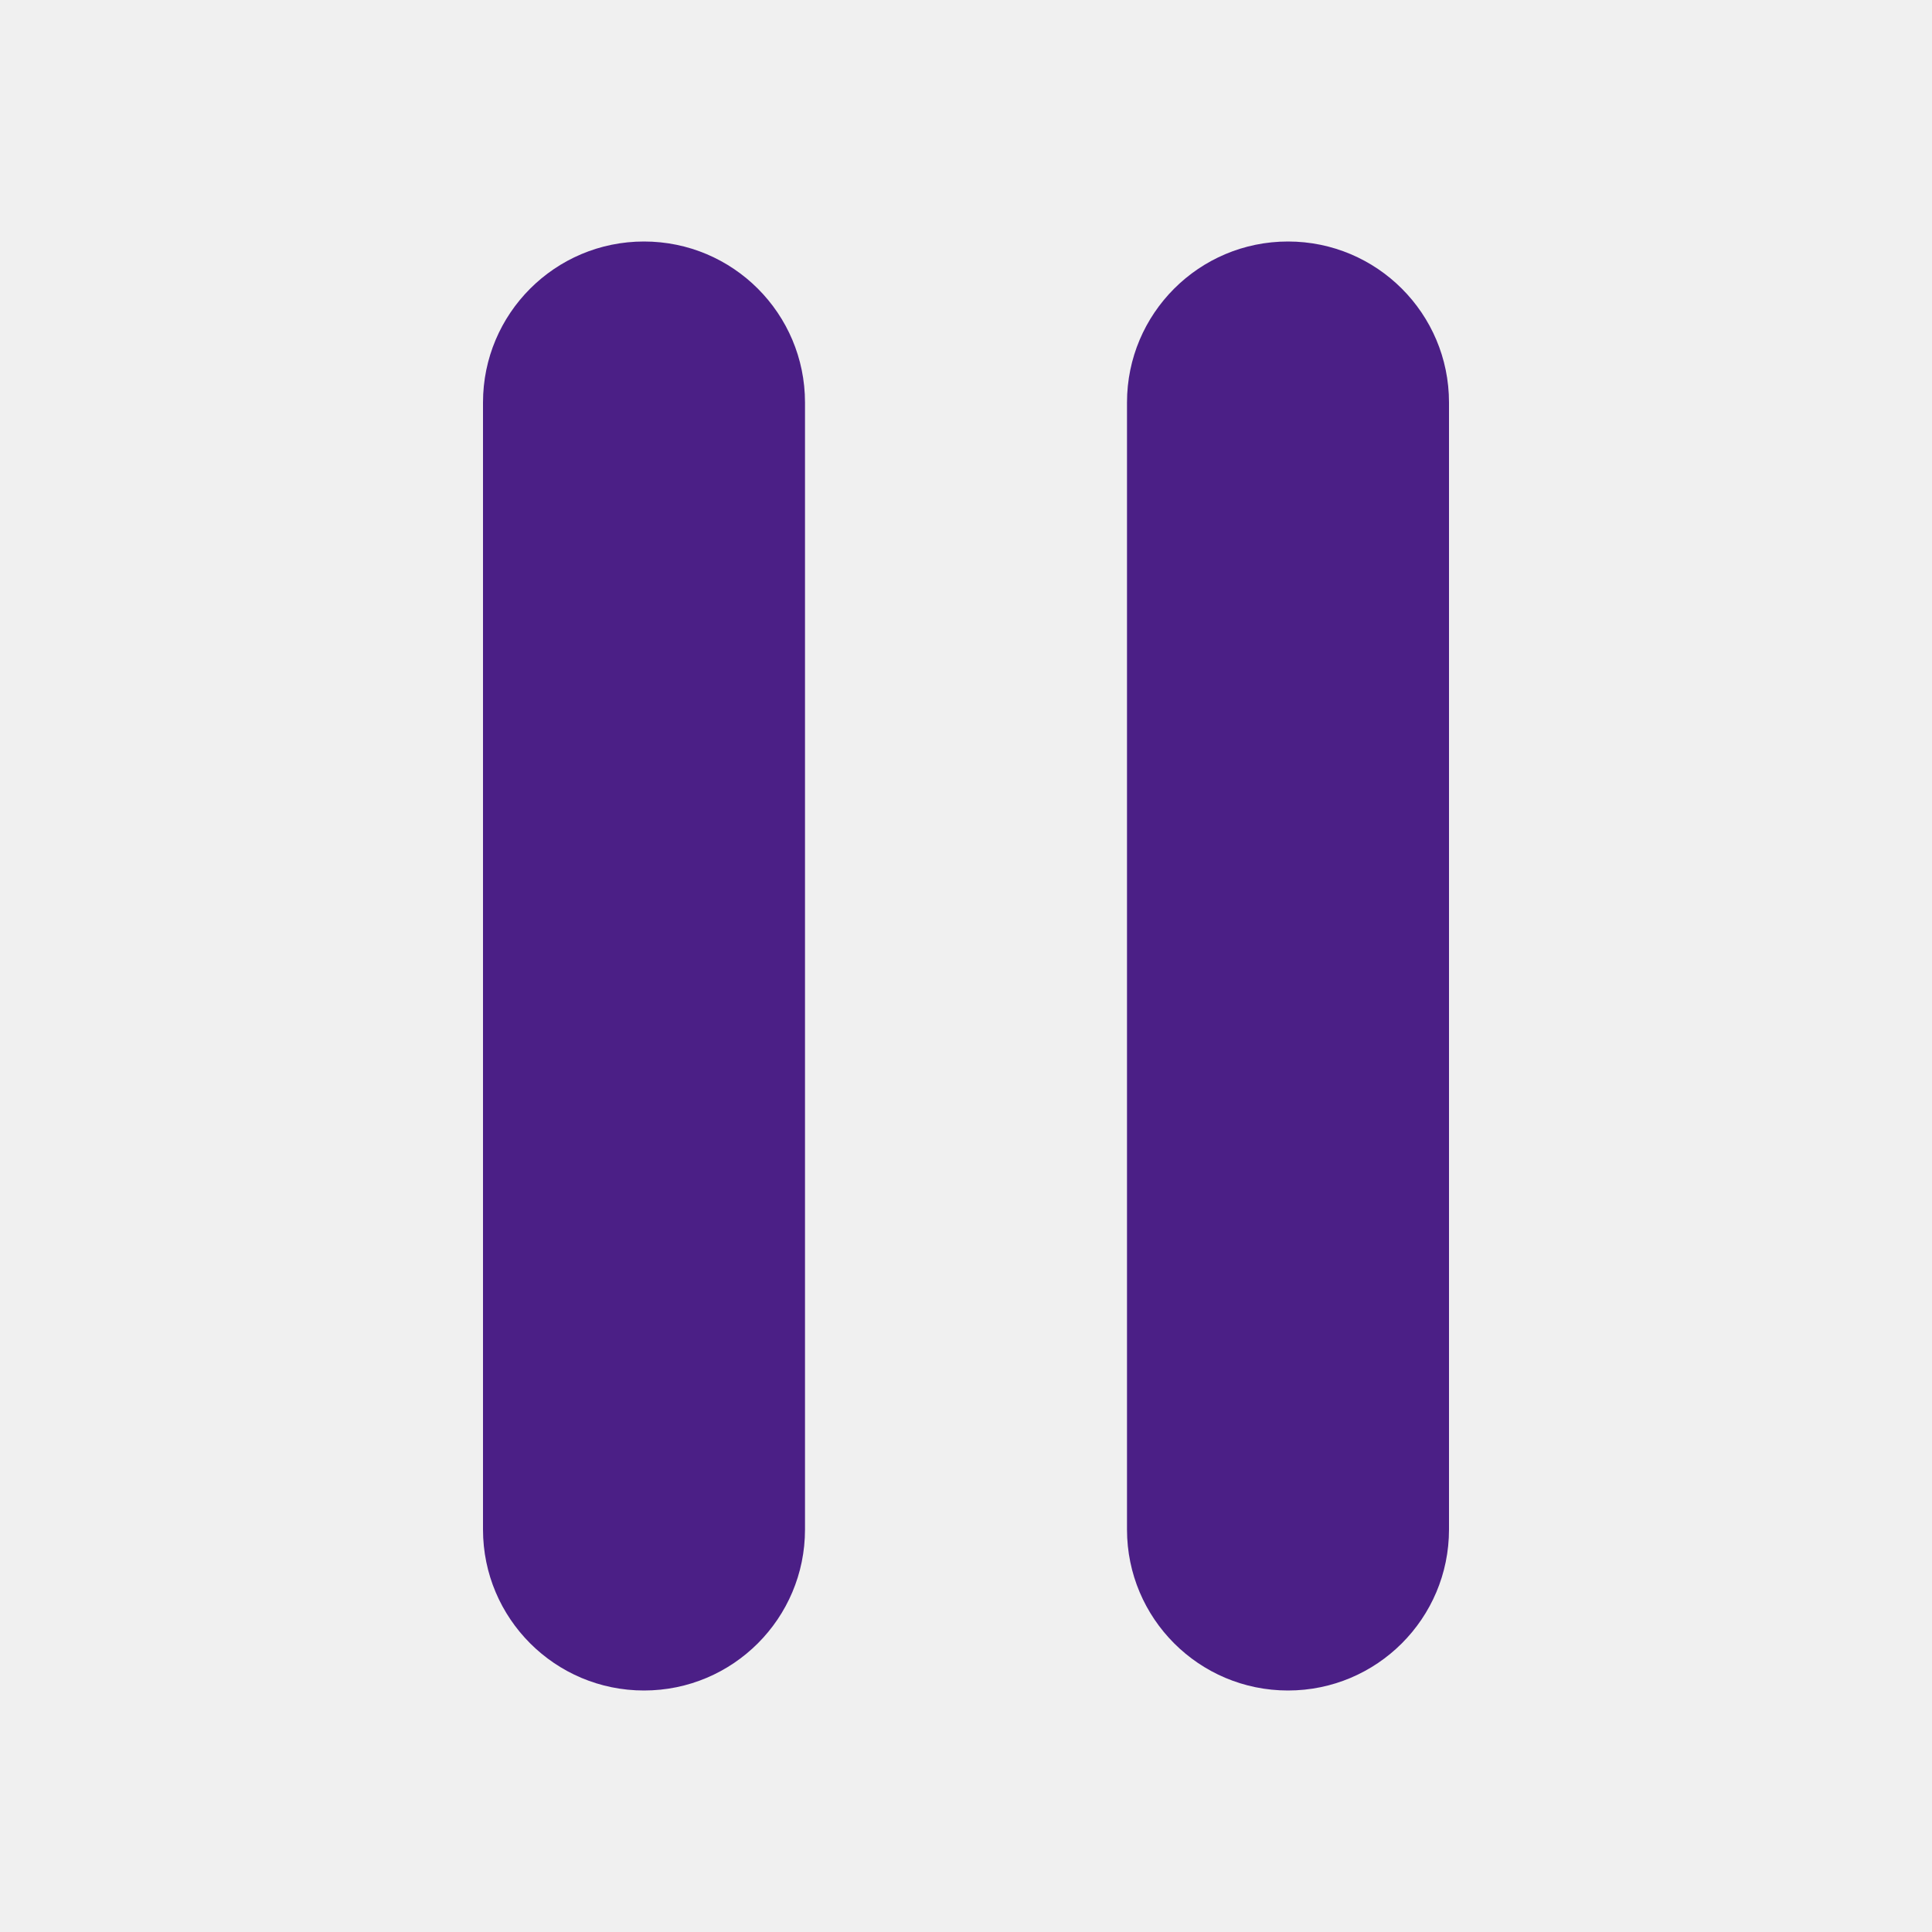
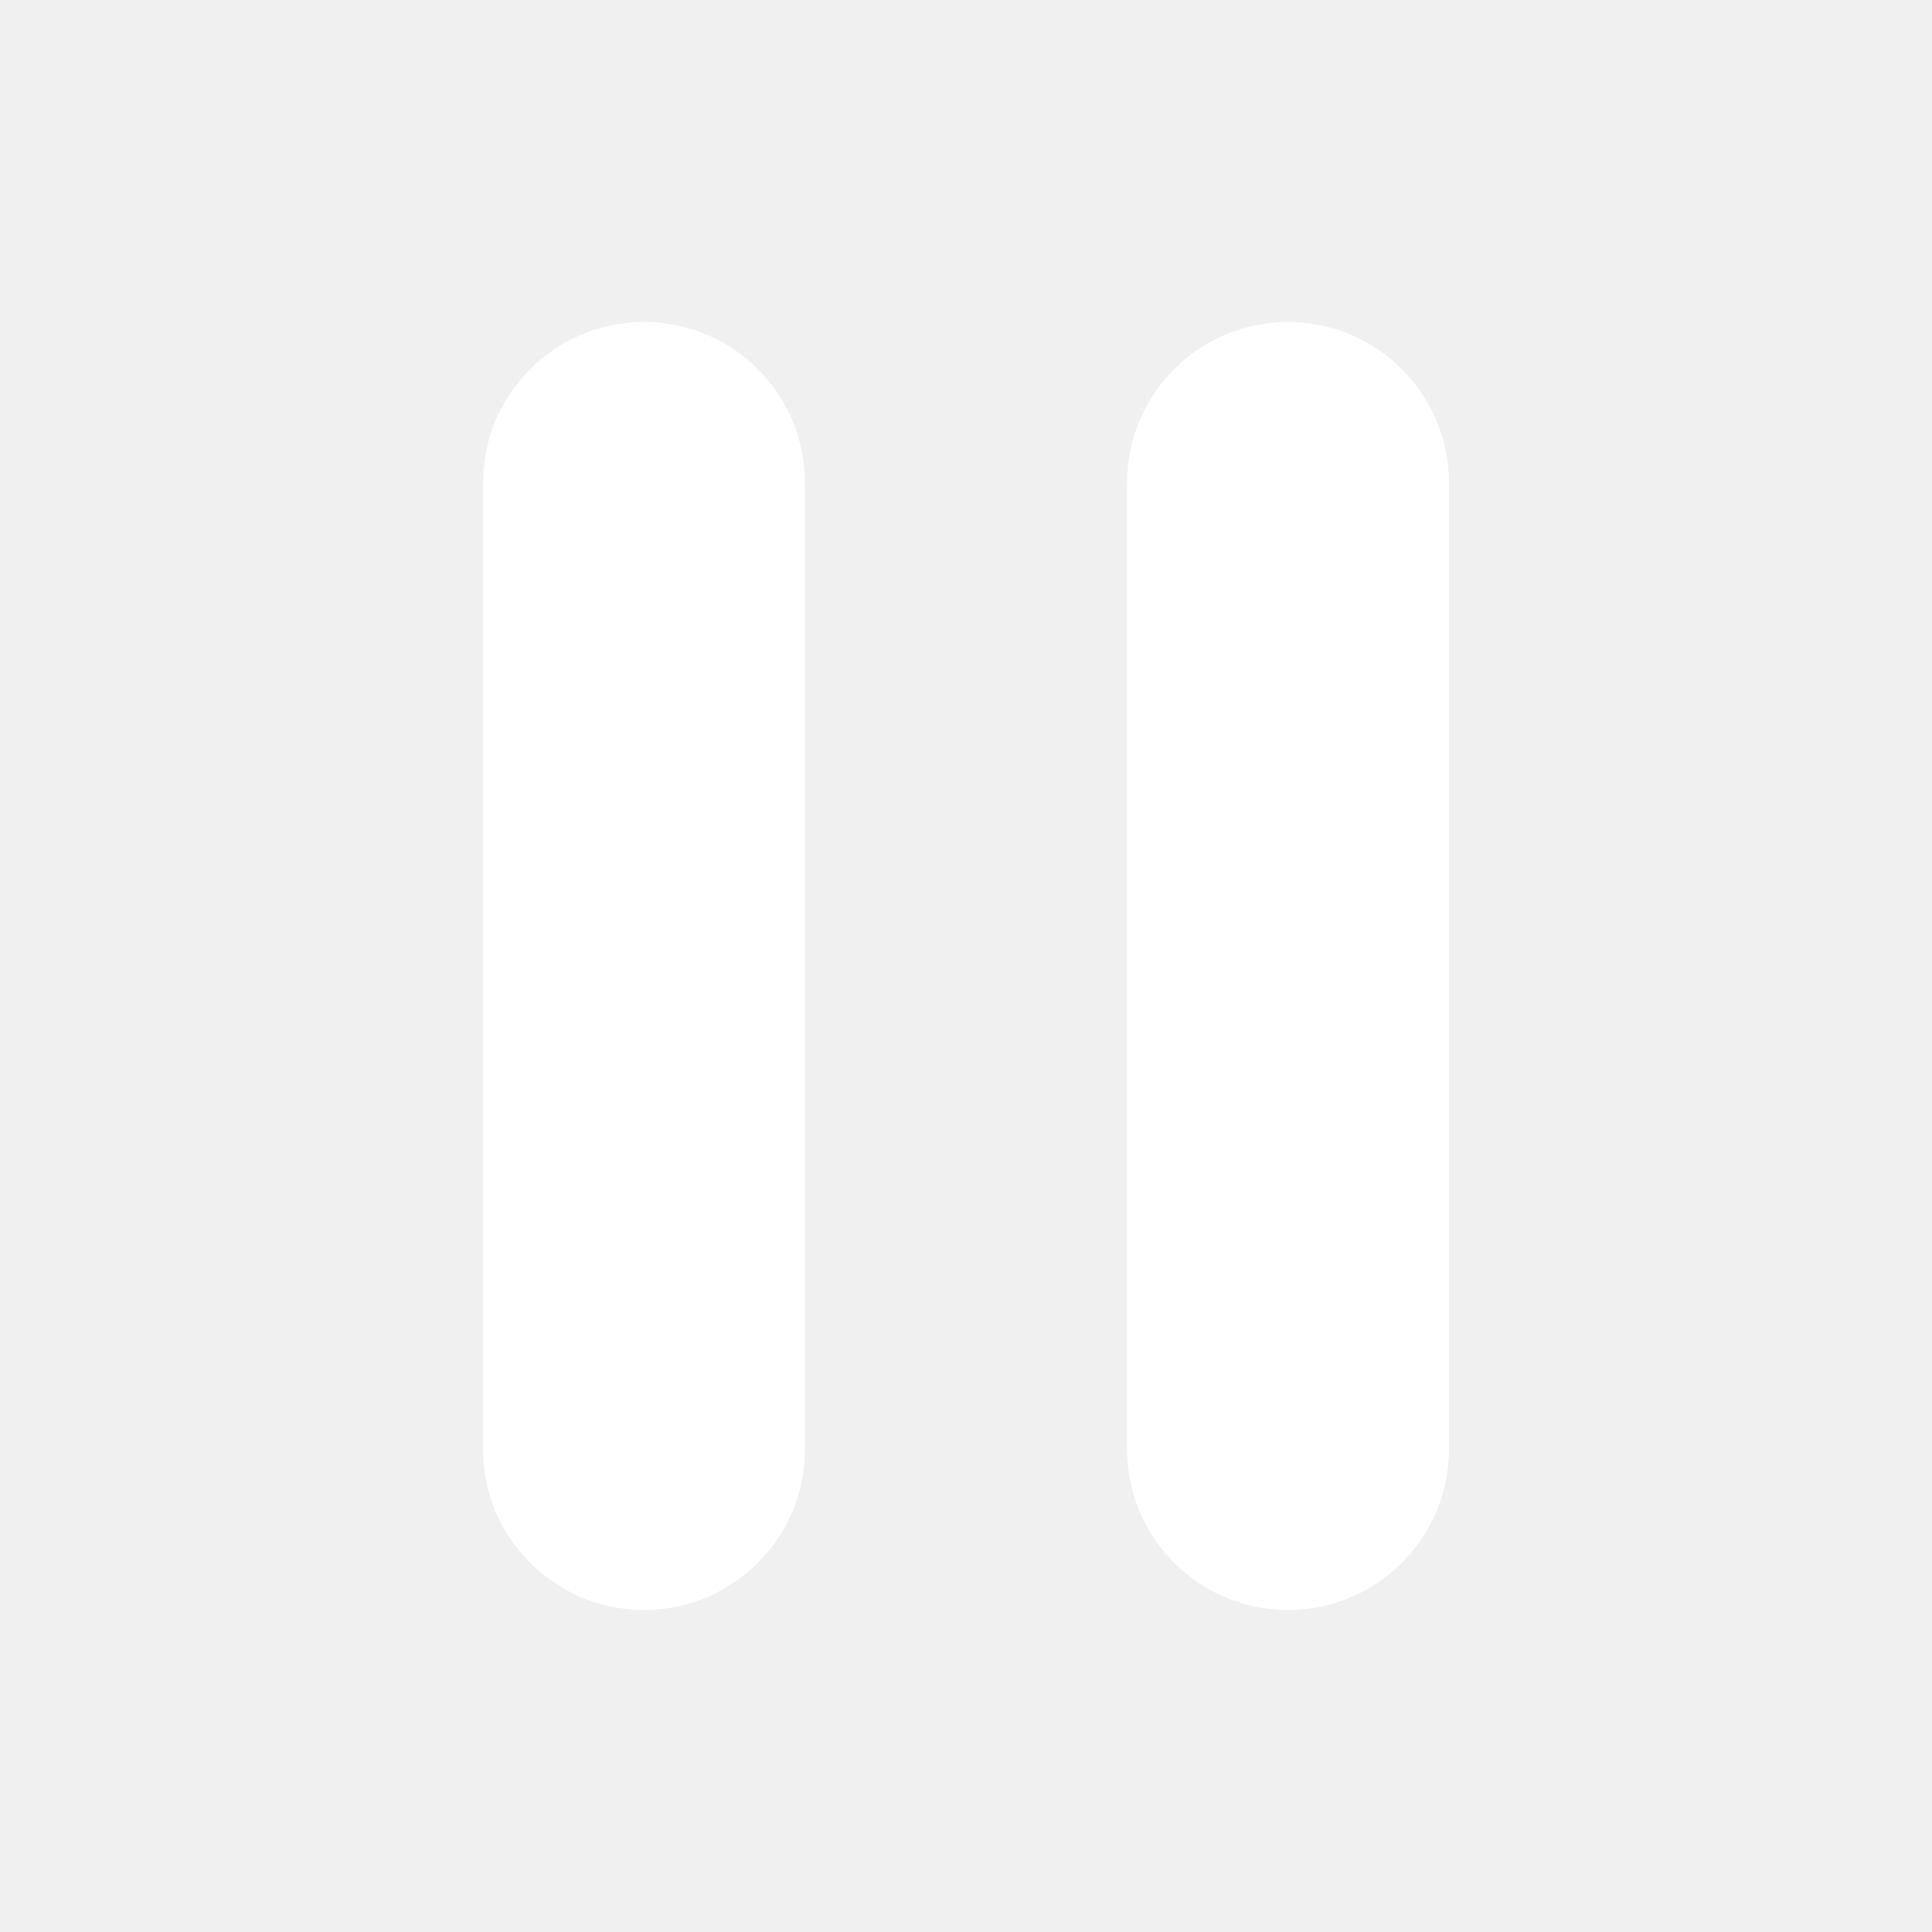
<svg xmlns="http://www.w3.org/2000/svg" viewBox="0 0 24 24" width="96" height="96">
-   <rect x="6" y="3" width="4" height="18" rx="2" fill="#4B1F86" />
-   <rect x="14" y="3" width="4" height="18" rx="2" fill="#4B1F86" />
+   <rect x="6" y="4" width="4" height="16" rx="2" fill="#FFFFFF" />
+   <rect x="14" y="4" width="4" height="16" rx="2" fill="#FFFFFF" />
</svg>
